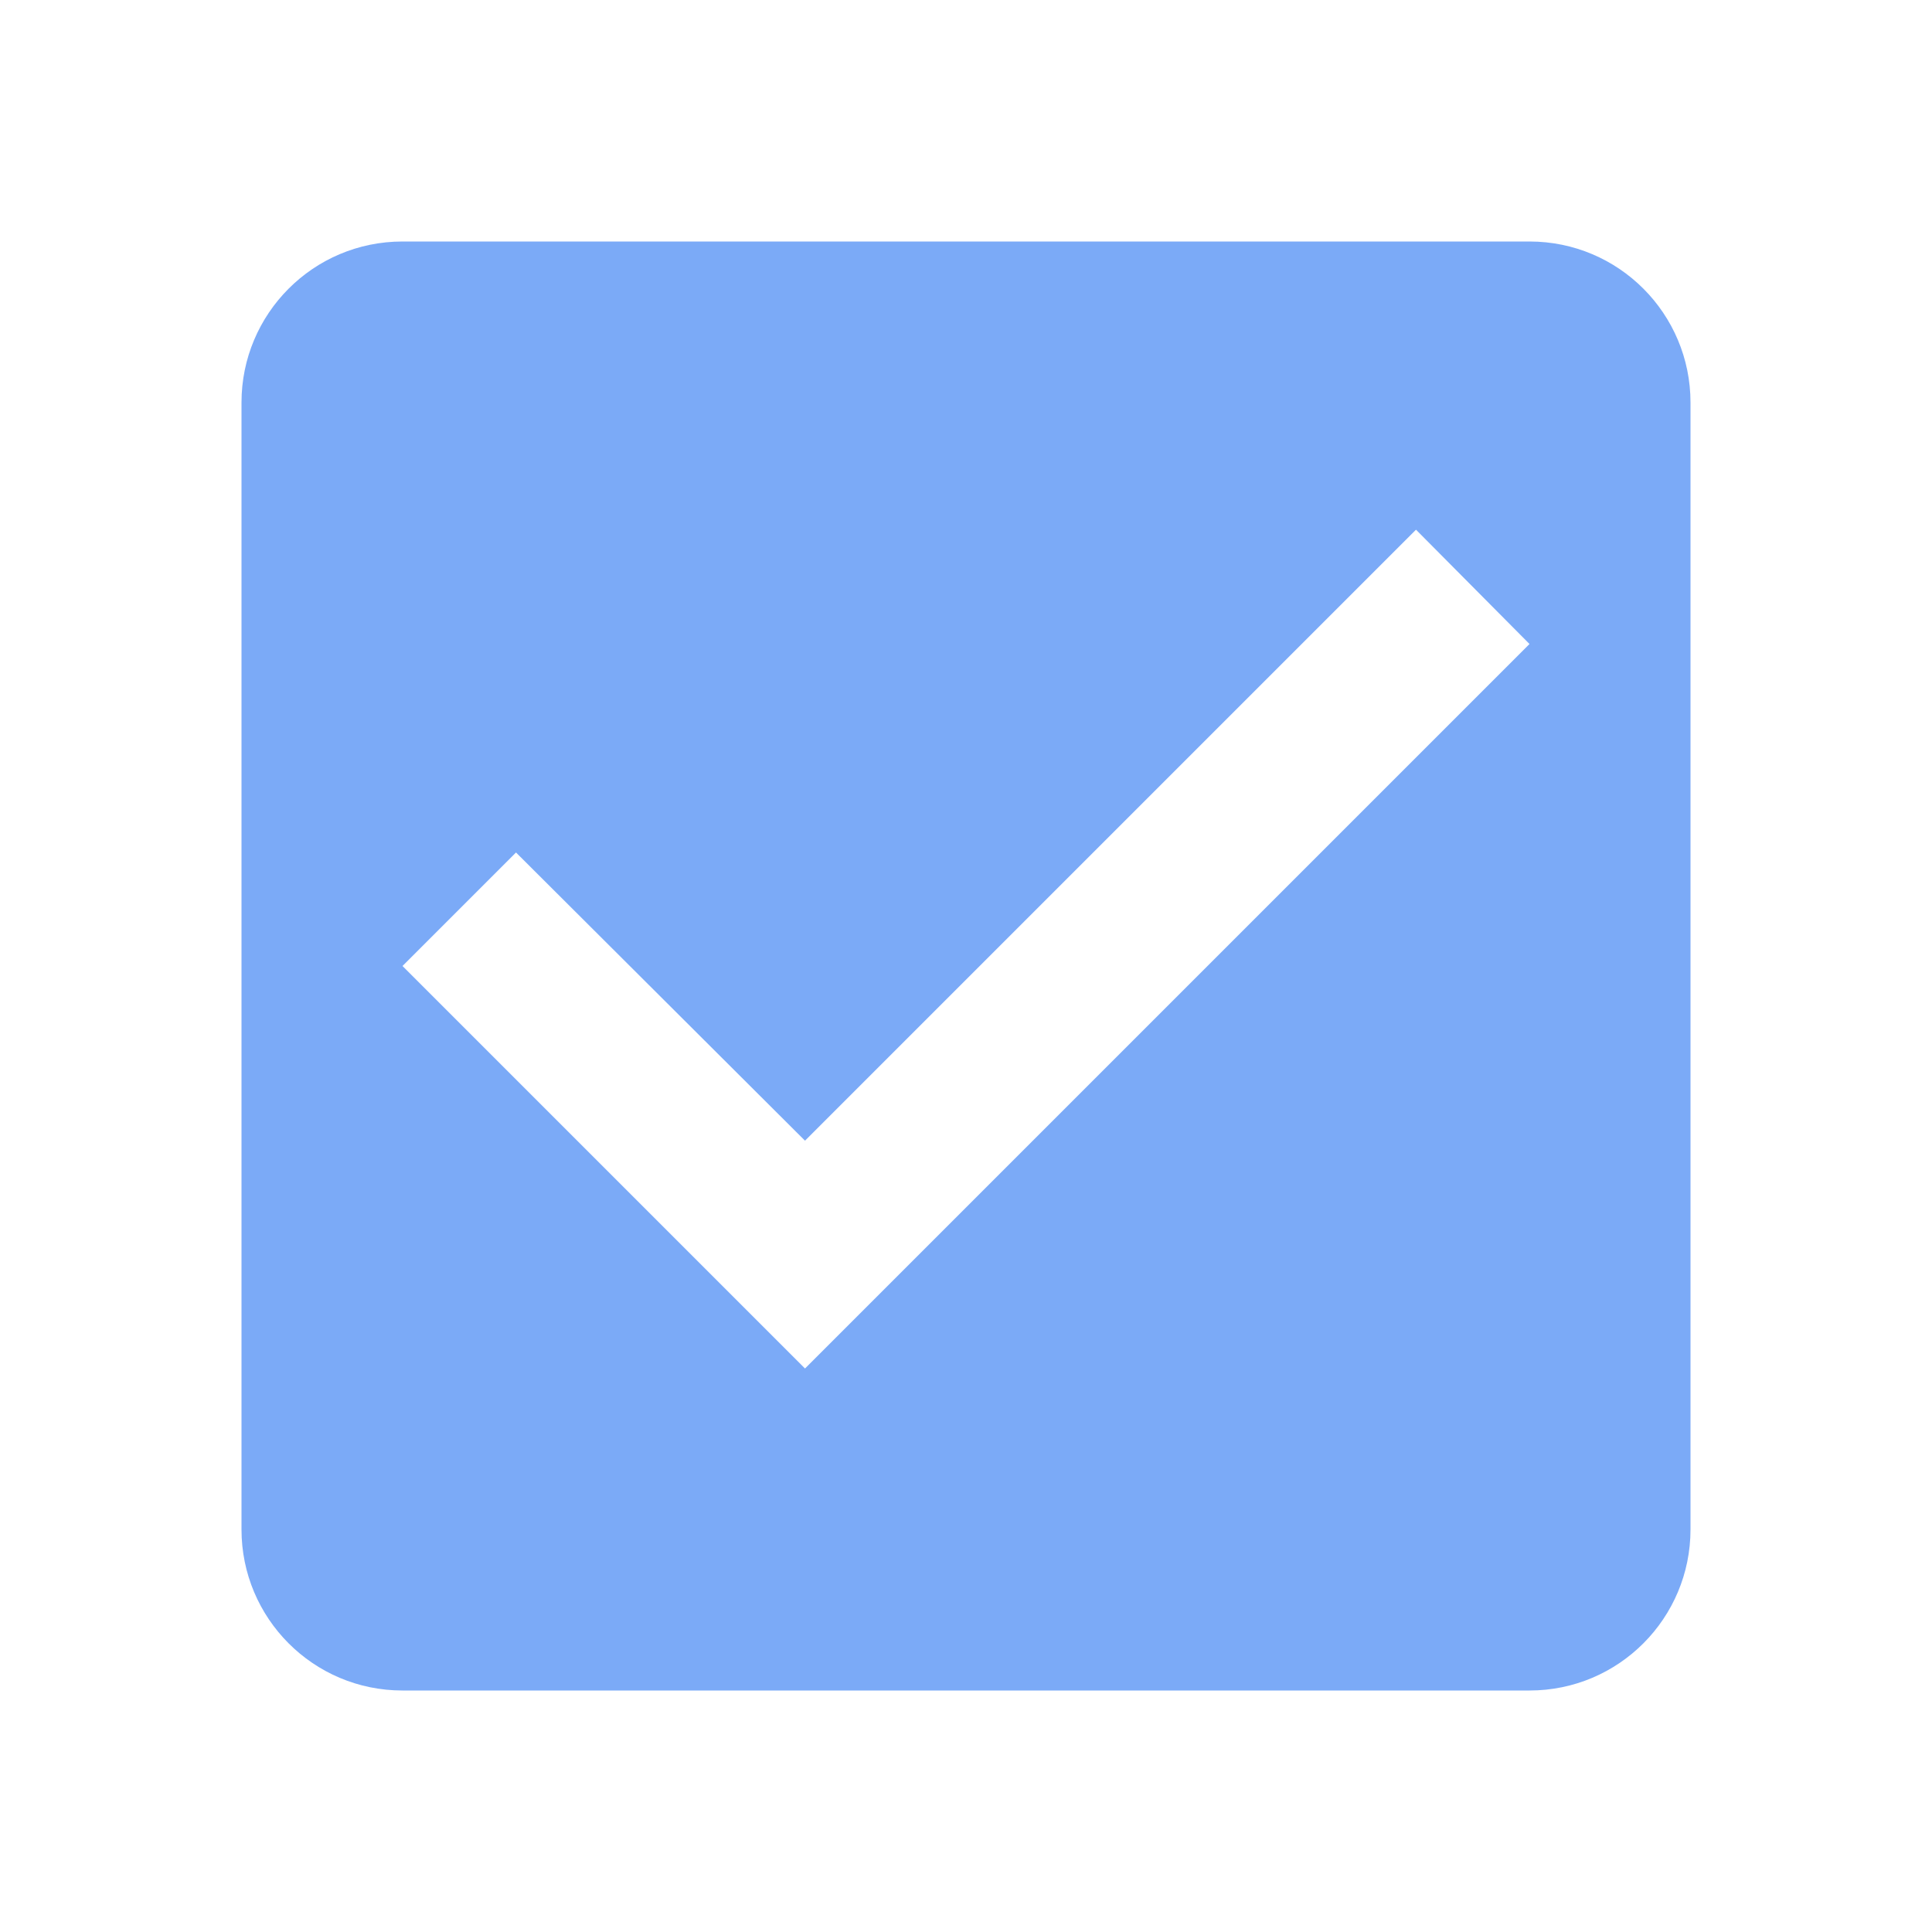
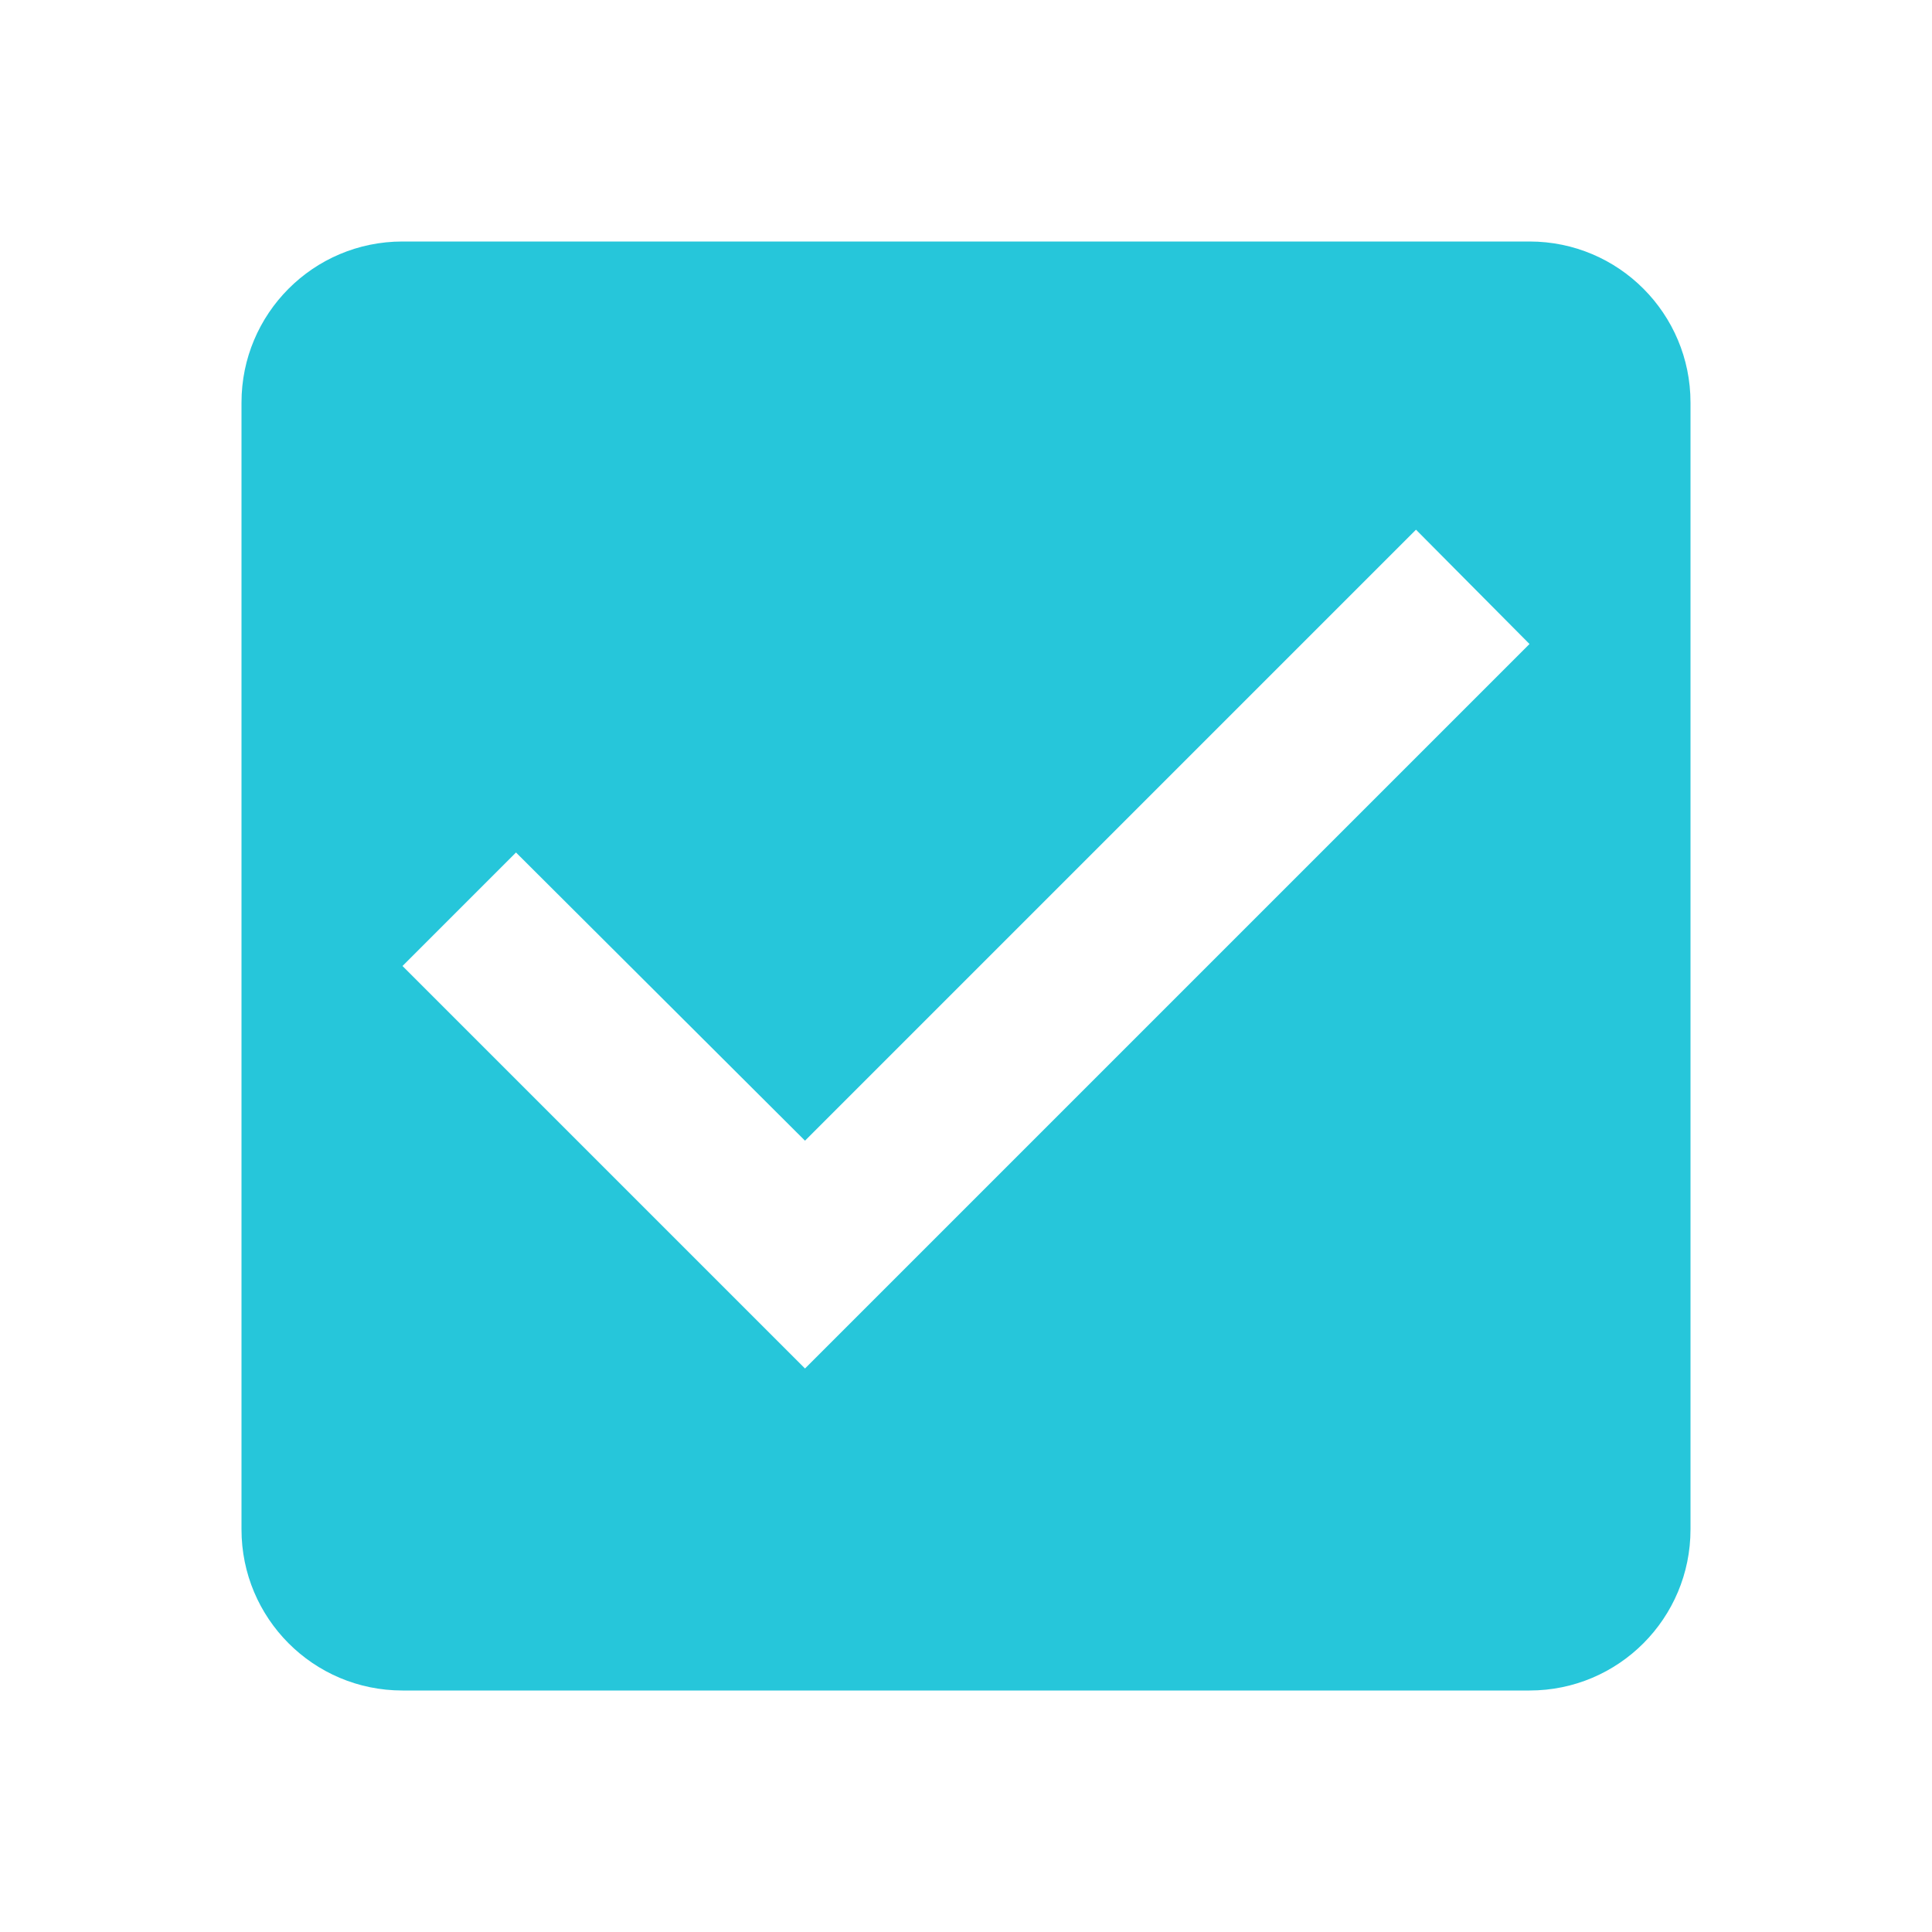
<svg xmlns="http://www.w3.org/2000/svg" width="24" height="24" viewBox="0 0 24 24">
-   <path d="M19 3H5c-1.11 0-2 .9-2 2v14c0 1.1.89 2 2 2h14c1.11 0 2-.9 2-2V5c0-1.1-.89-2-2-2zm-9 14l-5-5 1.41-1.41L10 14.17l7.59-7.59L19 8l-9 9z" fill="#7BAAF7" />
+   <path d="M19 3H5c-1.11 0-2 .9-2 2v14c0 1.1.89 2 2 2h14c1.11 0 2-.9 2-2V5c0-1.1-.89-2-2-2zm-9 14l-5-5 1.41-1.41L10 14.17l7.59-7.59L19 8l-9 9z" fill="#26c6da" />
</svg>
